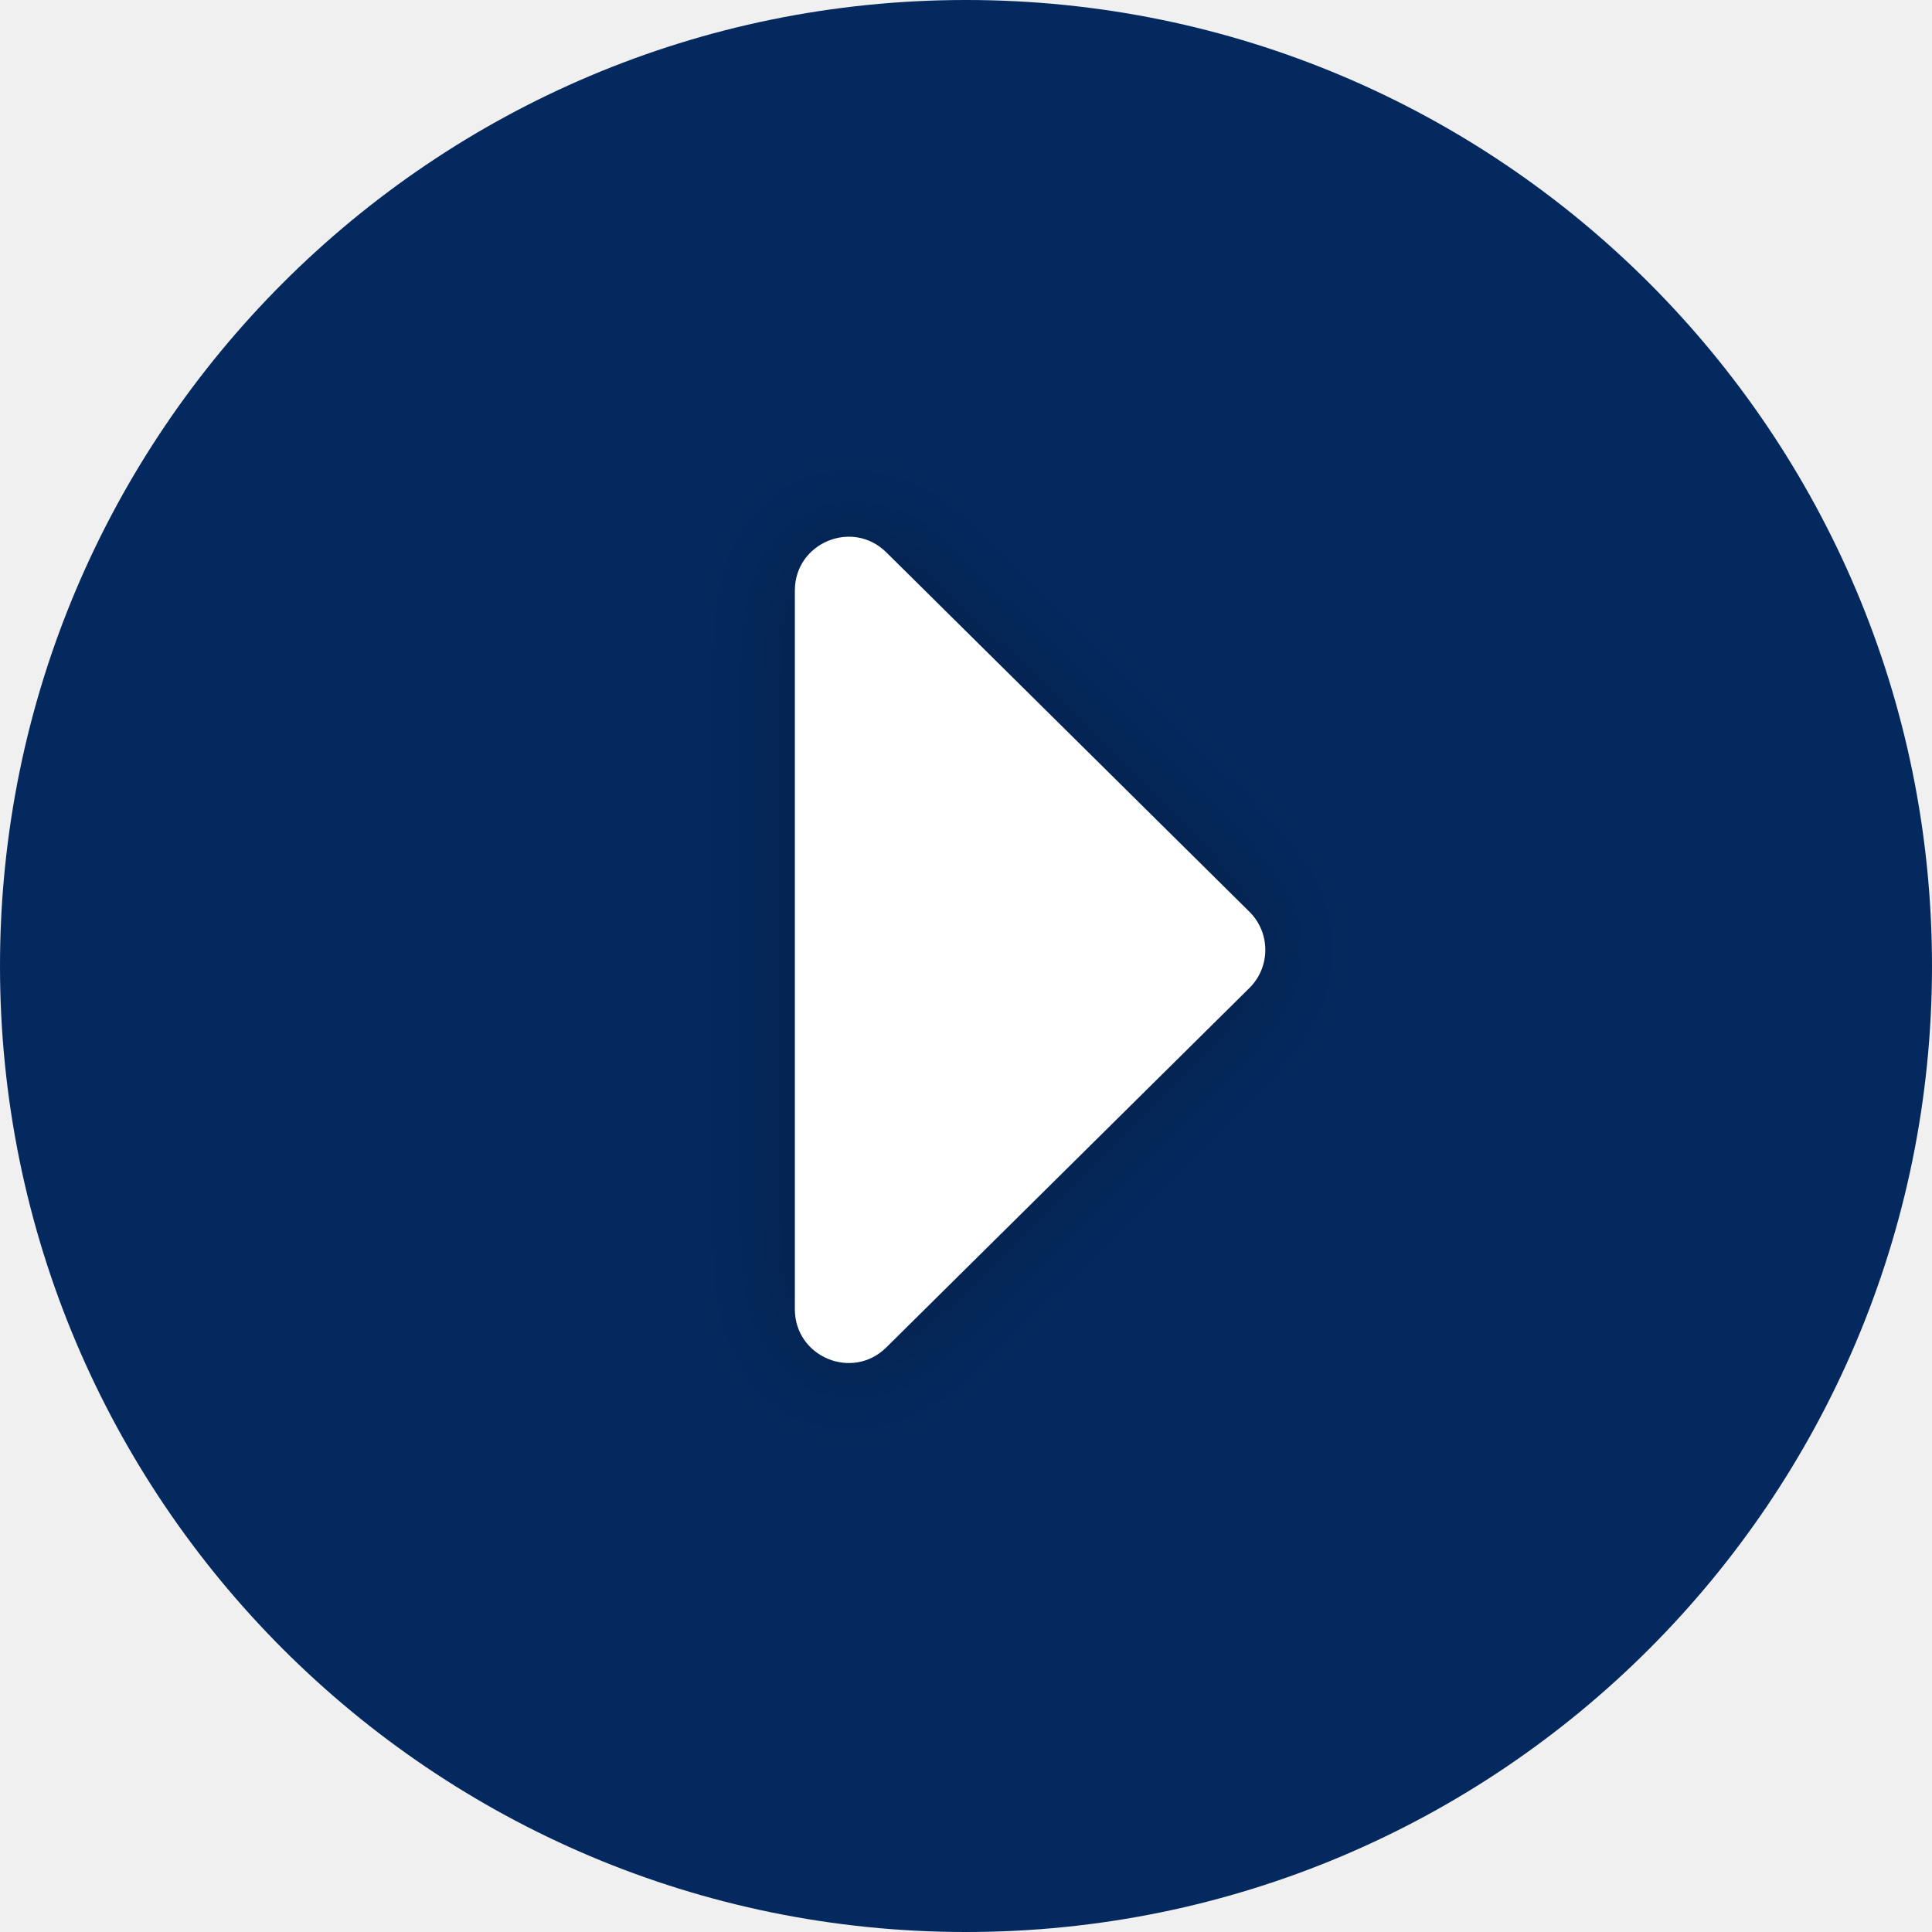
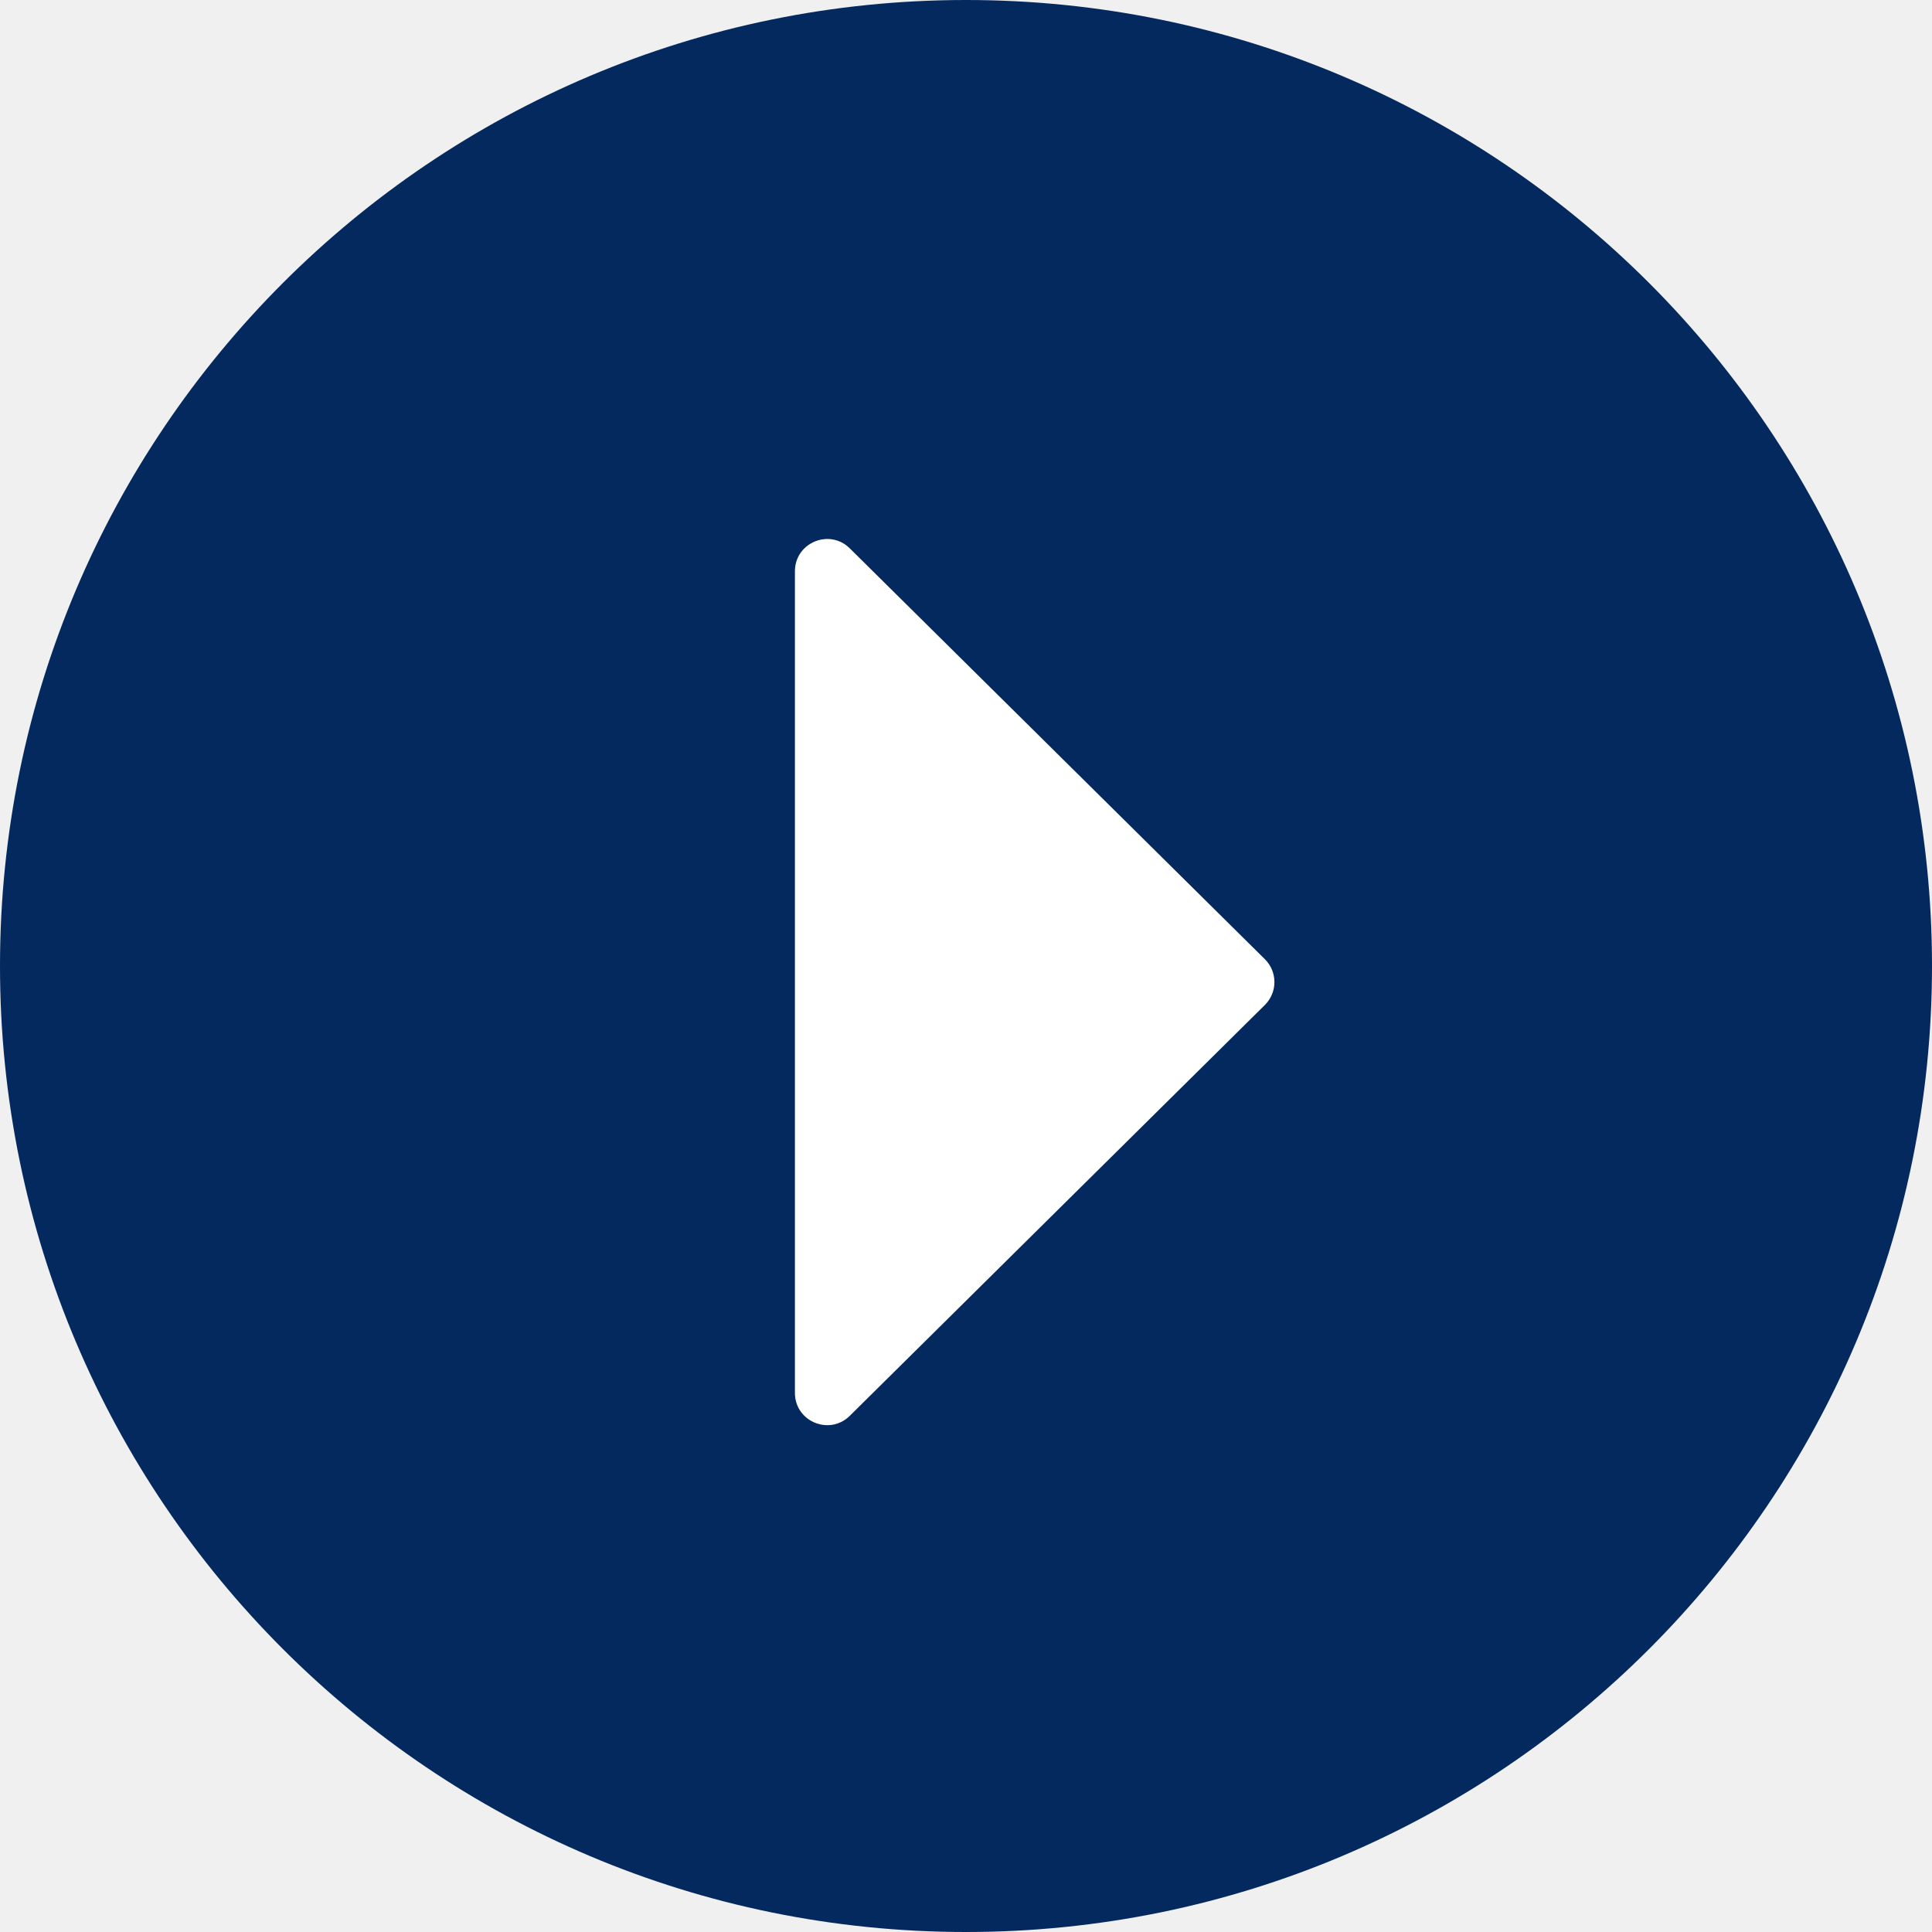
- <svg xmlns="http://www.w3.org/2000/svg" fill="none" height="36" viewBox="0 0 36 36" width="36">
-   <filter id="a" color-interpolation-filters="sRGB" filterUnits="userSpaceOnUse" height="19.397" width="12.766" x="12.812" y="8.001">
-     <feFlood flood-opacity="0" result="BackgroundImageFix" />
-     <feColorMatrix in="SourceAlpha" type="matrix" values="0 0 0 0 0 0 0 0 0 0 0 0 0 0 0 0 0 0 127 0" />
-     <feOffset />
-     <feGaussianBlur stdDeviation="1" />
-     <feColorMatrix type="matrix" values="0 0 0 0 0 0 0 0 0 0 0 0 0 0 0 0 0 0 0.25 0" />
-     <feBlend in2="BackgroundImageFix" mode="normal" result="effect1_dropShadow" />
-     <feBlend in="SourceGraphic" in2="effect1_dropShadow" mode="normal" result="shape" />
-   </filter>
-   <circle cx="18" cy="18" fill="#04295e" r="18" transform="matrix(-1 0 0 -1 36 36)" />
-   <g filter="url(#a)">
-     <path d="m23.281 16.989c.395.391.395 1.03 0 1.421l-6.766 6.697c-.631.625-1.704.178-1.704-.711v-13.393c0-.888 1.072-1.336 1.704-.711z" fill="#fff" />
-   </g>
+ <svg xmlns="http://www.w3.org/2000/svg" fill="none" height="60" viewBox="0 0 60 60" width="60">
+   <circle cx="30" cy="30" fill="#04295e" r="30" />
+   <path d="m39.282 29.789c.395.391.395 1.03 0 1.421l-12.891 12.759c-.631.625-1.704.178-1.704-.711v-25.517c0-.888 1.072-1.336 1.704-.711z" fill="#fff" />
</svg>
